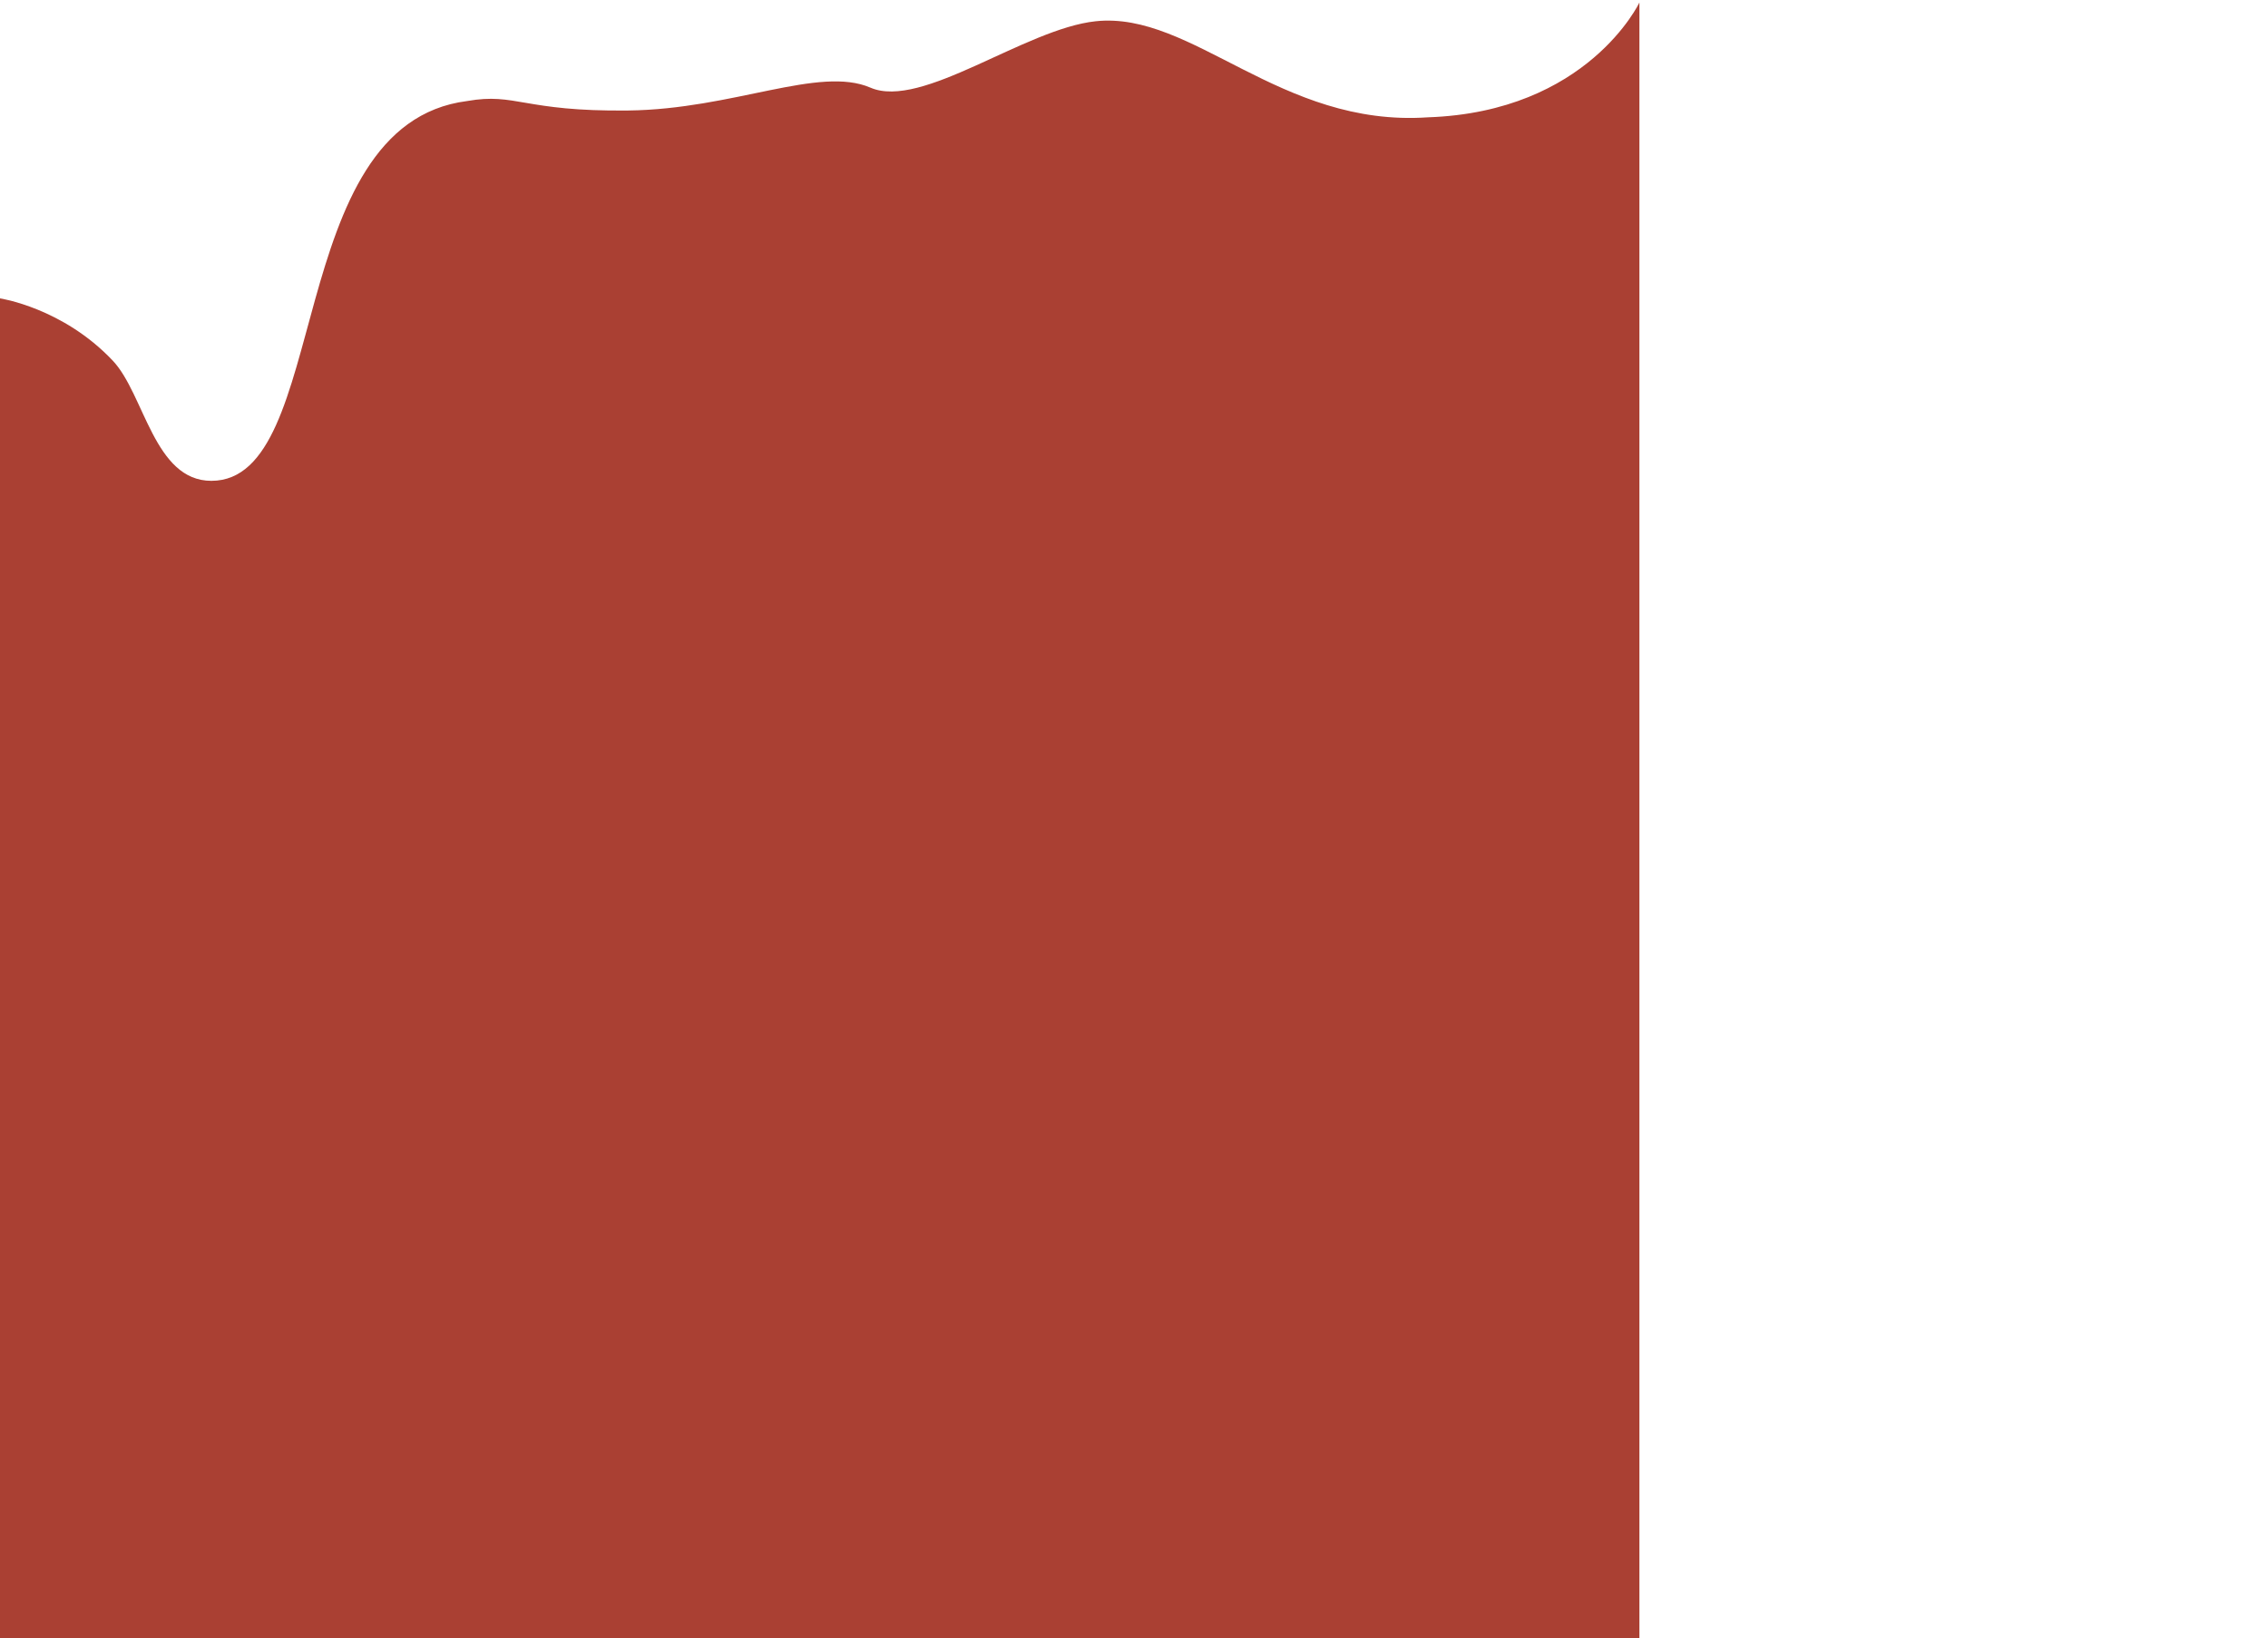
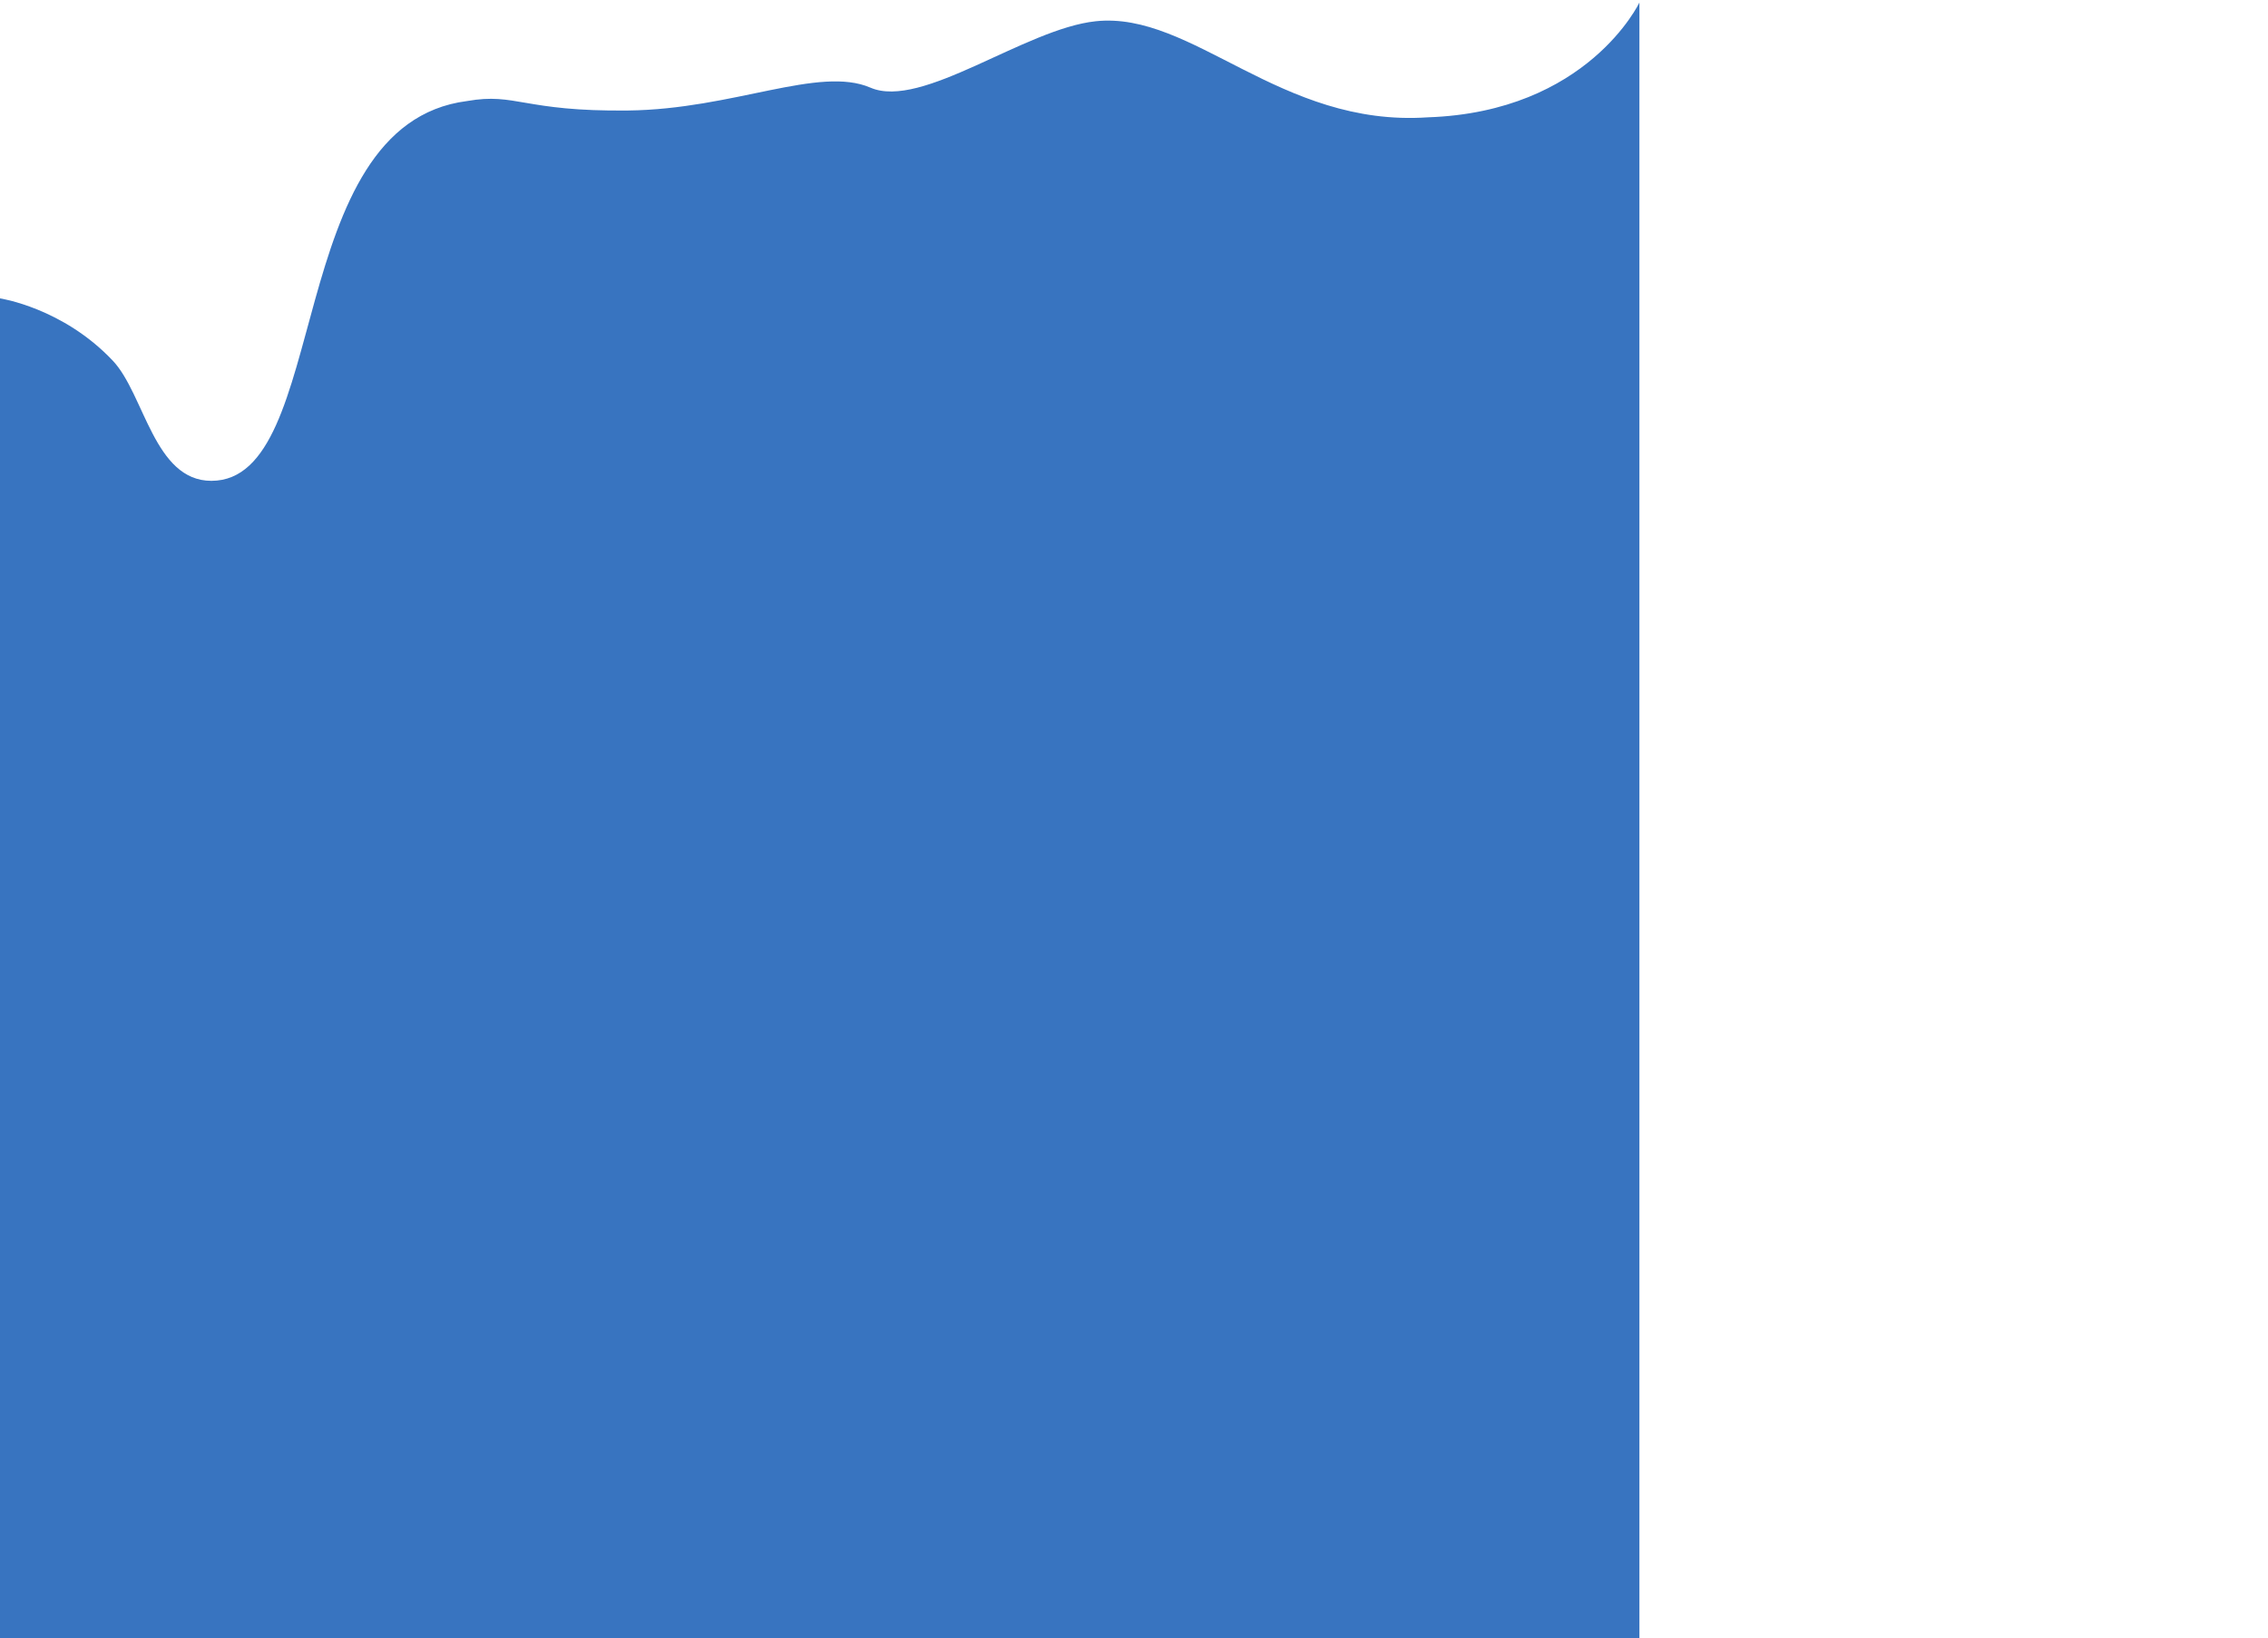
<svg xmlns="http://www.w3.org/2000/svg" version="1.1" id="Шар_1" x="0px" y="0px" width="1660px" height="1199px" viewBox="0 0 1660 1199" fill-opacity=".85" enable-background="new 0 0 1660 1199" xml:space="preserve">
-   <path fill-rule="evenodd" clip-rule="evenodd" fill="#9B1F10" d="M0,1660h1199.921V1.841c0,0-37.778,80.077-154.828,84.048C936.807,93.32,872.909,7.997,801.936,15.56  c-51.909,5.532-127.239,64.862-164.819,48.617c-37.579-16.246-100.362,15.819-177.269,16.722  c-76.907,0.901-82.096-13.254-117.928-6.936c-135.461,17.148-98.964,278.055-187.232,278.055c-41.948,0-48.936-63.37-72.104-87.934  C45.95,225.248,0,218.445,0,218.445V1660z" />
+   <path fill-rule="evenodd" clip-rule="evenodd" fill="#165cb5" d="M0,1660h1199.921V1.841c0,0-37.778,80.077-154.828,84.048C936.807,93.32,872.909,7.997,801.936,15.56  c-51.909,5.532-127.239,64.862-164.819,48.617c-37.579-16.246-100.362,15.819-177.269,16.722  c-76.907,0.901-82.096-13.254-117.928-6.936c-135.461,17.148-98.964,278.055-187.232,278.055c-41.948,0-48.936-63.37-72.104-87.934  C45.95,225.248,0,218.445,0,218.445V1660z" />
</svg>
